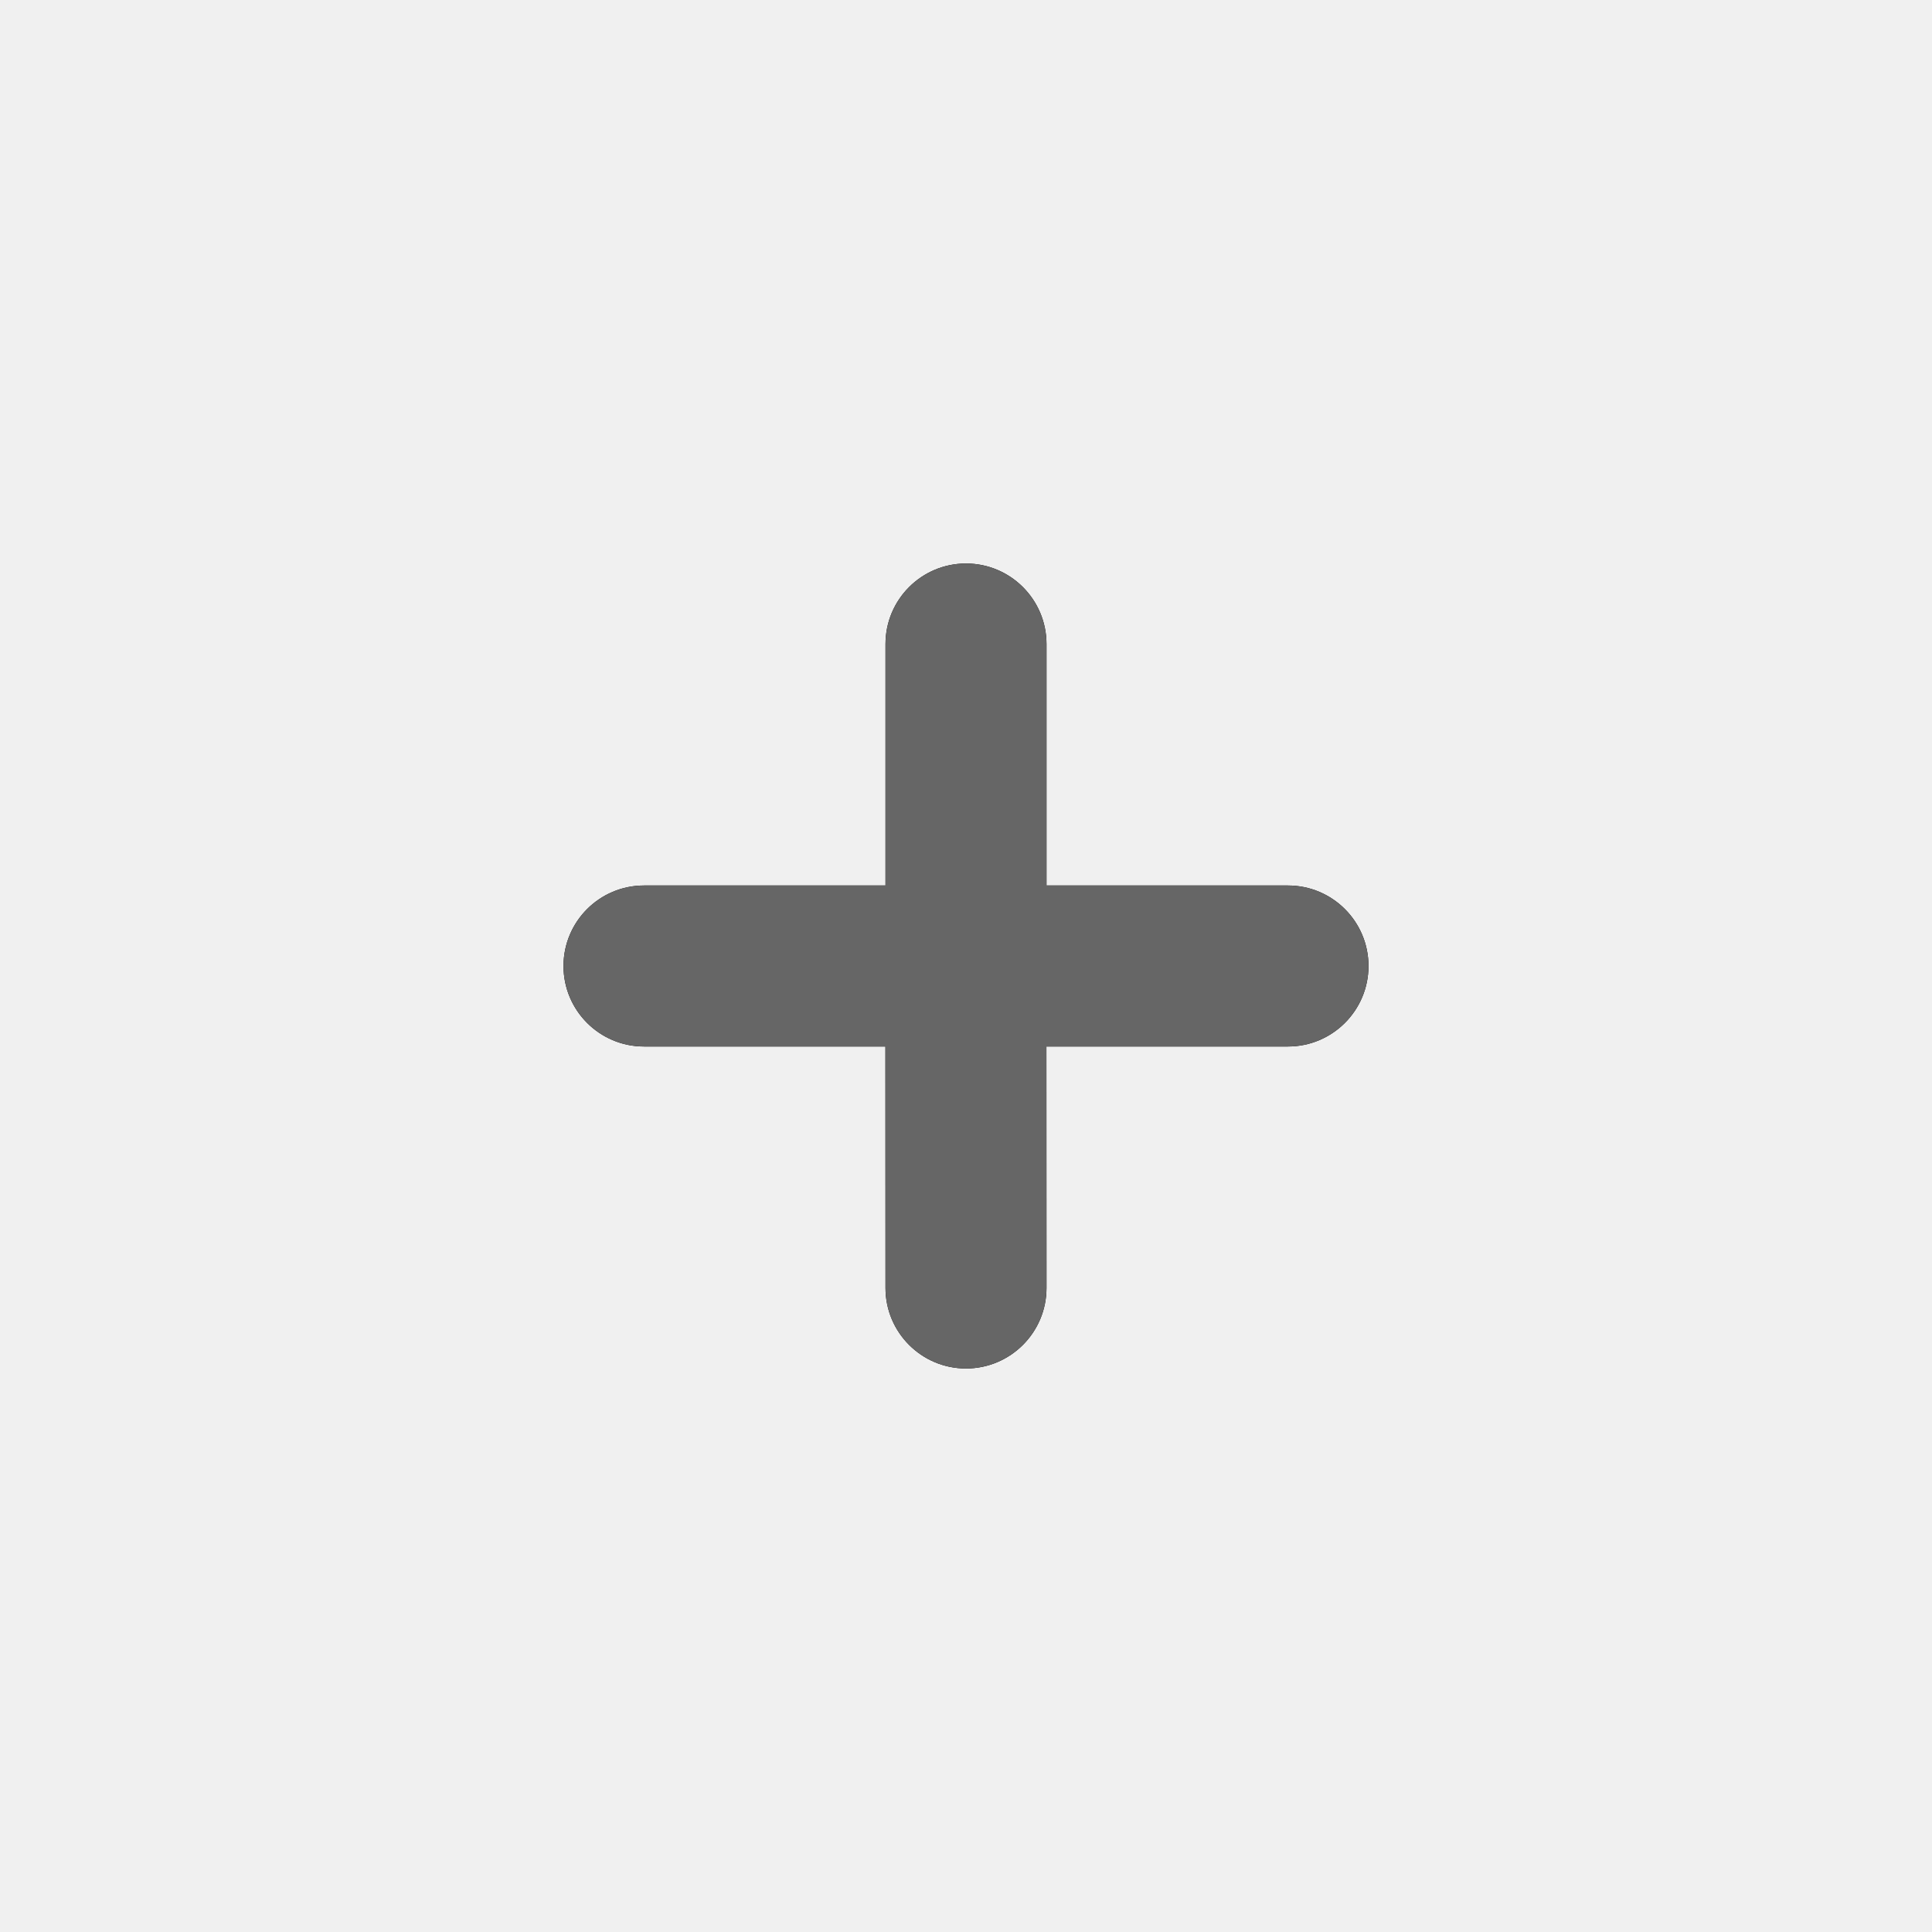
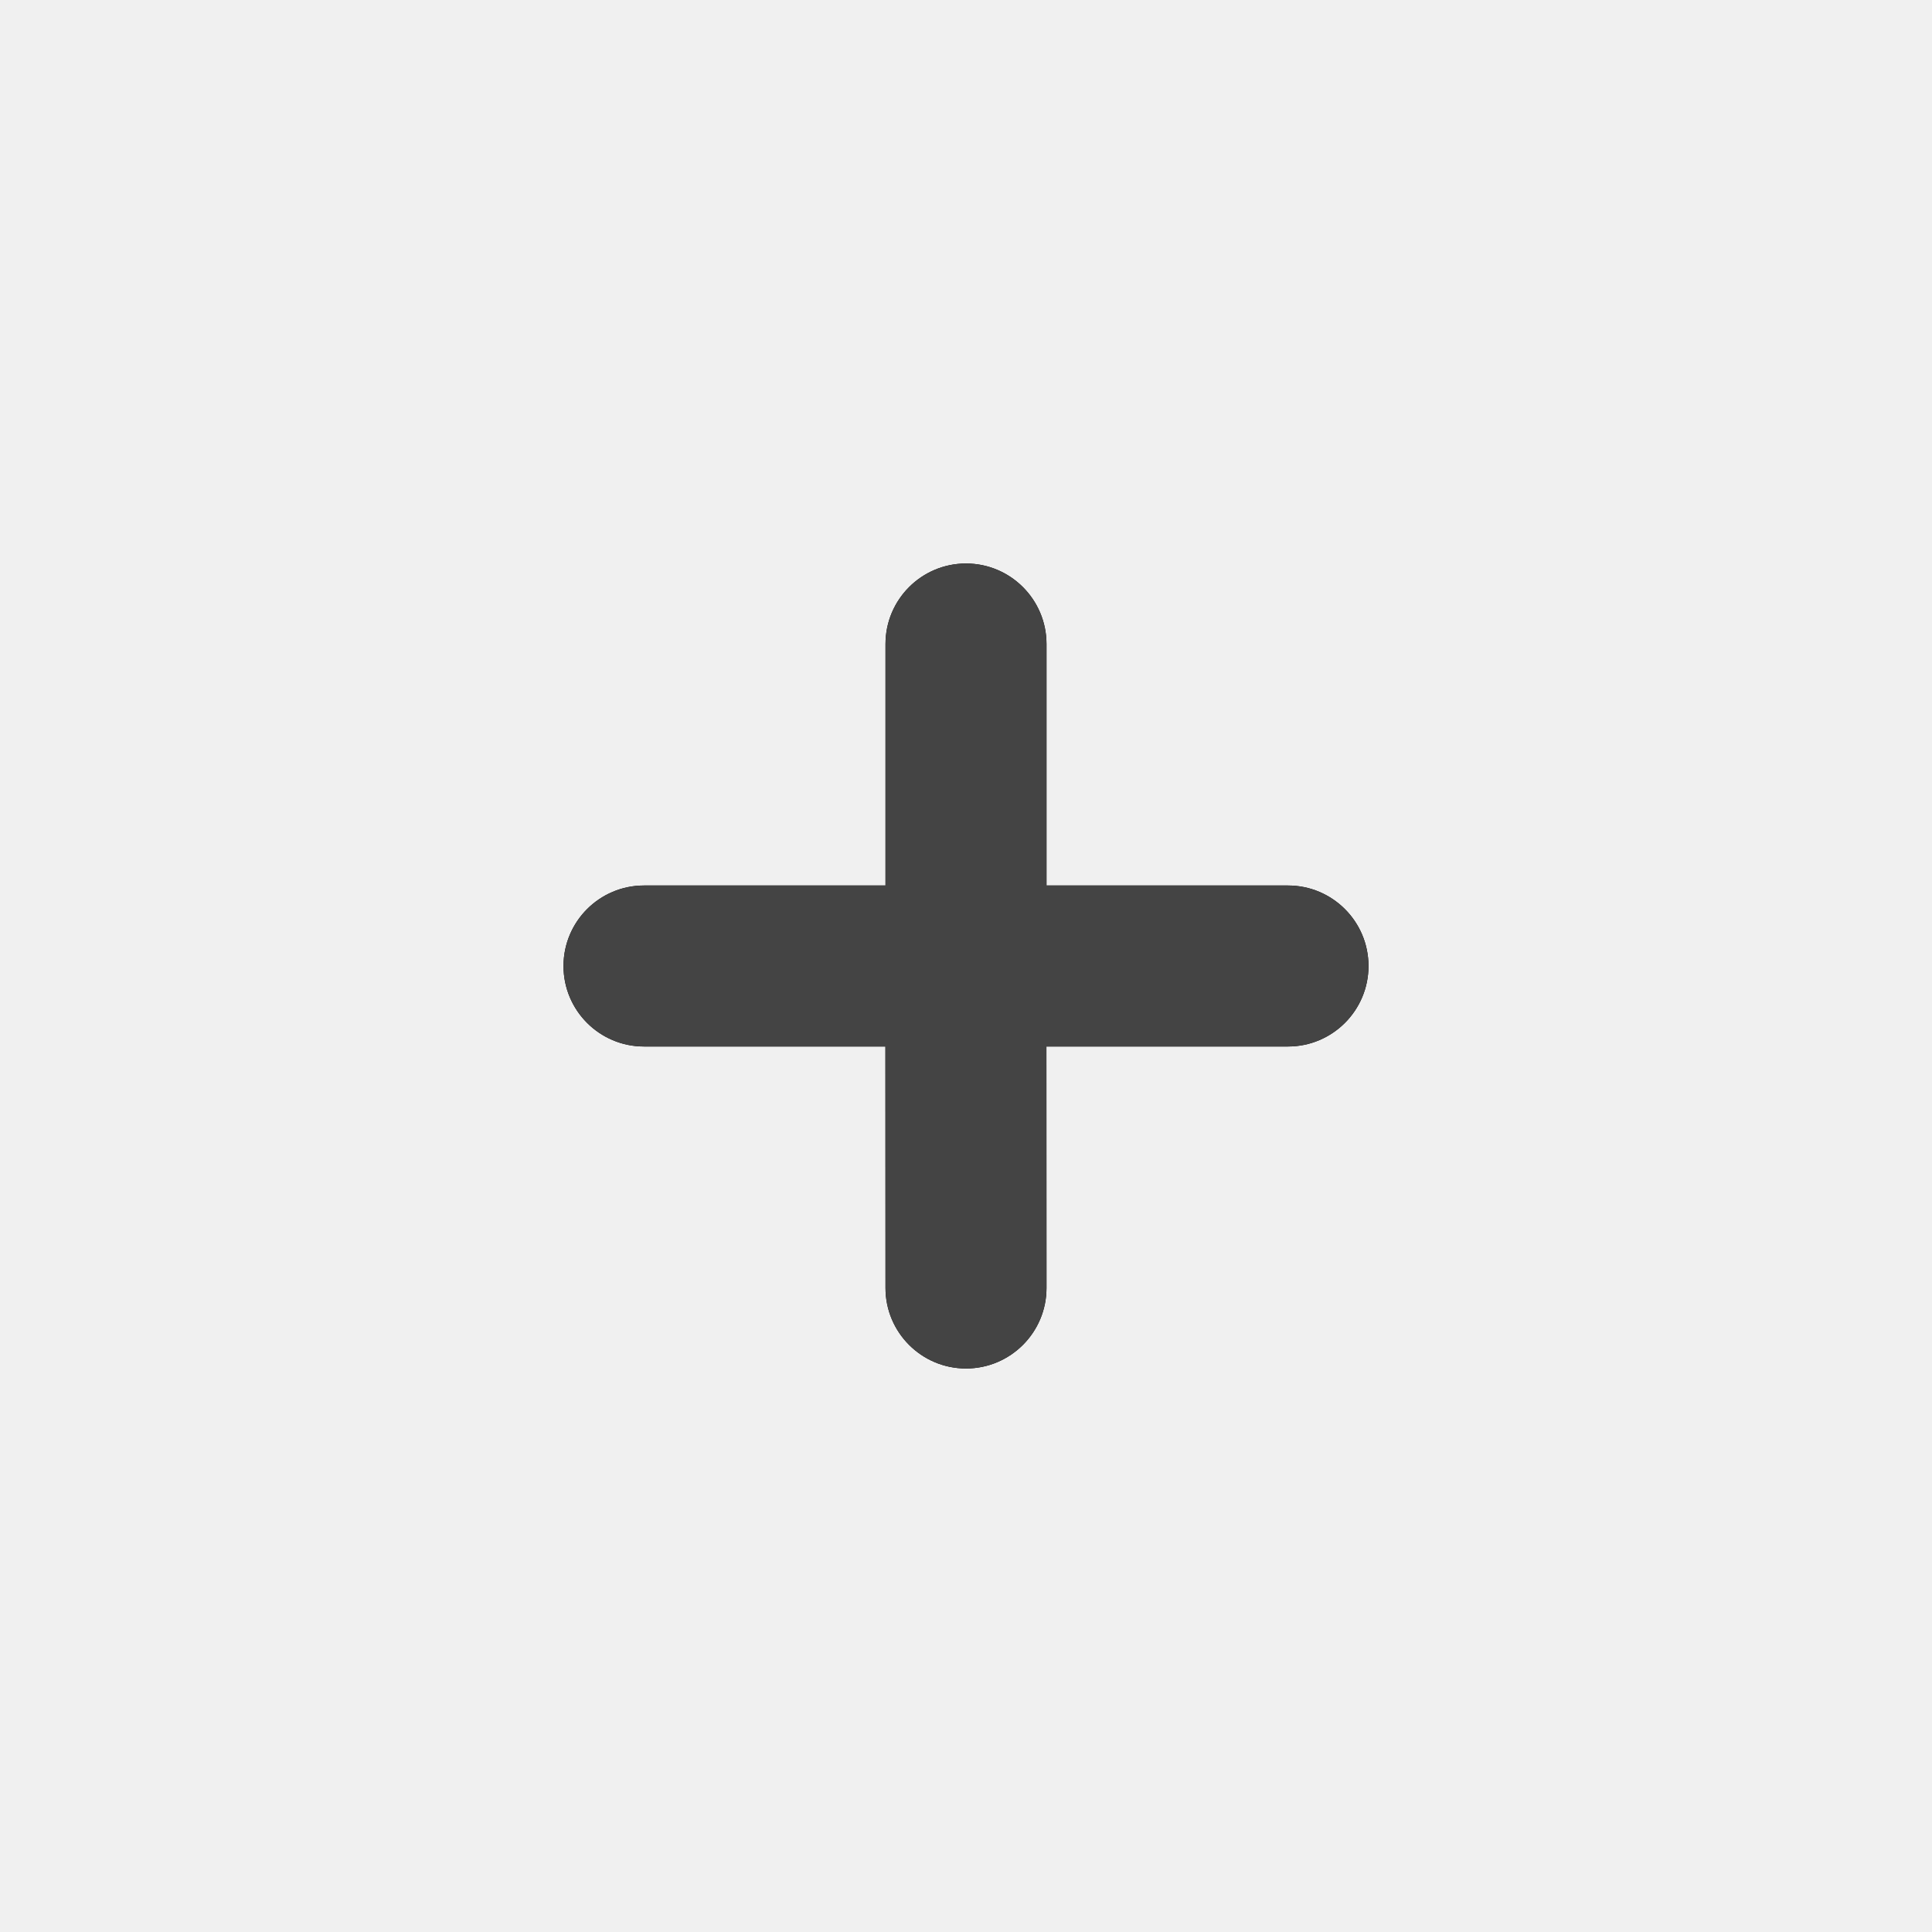
<svg xmlns="http://www.w3.org/2000/svg" xmlns:xlink="http://www.w3.org/1999/xlink" width="24" height="24" viewBox="0 0 24 24">
  <defs>
    <path id="prefix__a" d="M12 7c.552 0 1 .448 1 1v3h3c.552 0 1 .448 1 1s-.448 1-1 1h-3.001L13 16c0 .552-.448 1-1 1s-1-.448-1-1l-.001-3H8c-.552 0-1-.448-1-1s.448-1 1-1h3V8c0-.552.448-1 1-1z" />
  </defs>
-   <g fill="none" fill-rule="evenodd">
+   <g fill="none">
    <mask id="prefix__b" fill="#fff">
      <use xlink:href="#prefix__a" />
    </mask>
    <use fill="#000" xlink:href="#prefix__a" />
-     <g fill="#666" mask="url(#prefix__b)">
+     <g fill="#444" mask="url(#prefix__b)">
      <path d="M0 24L24 24 24 0 0 0z" />
    </g>
  </g>
</svg>
